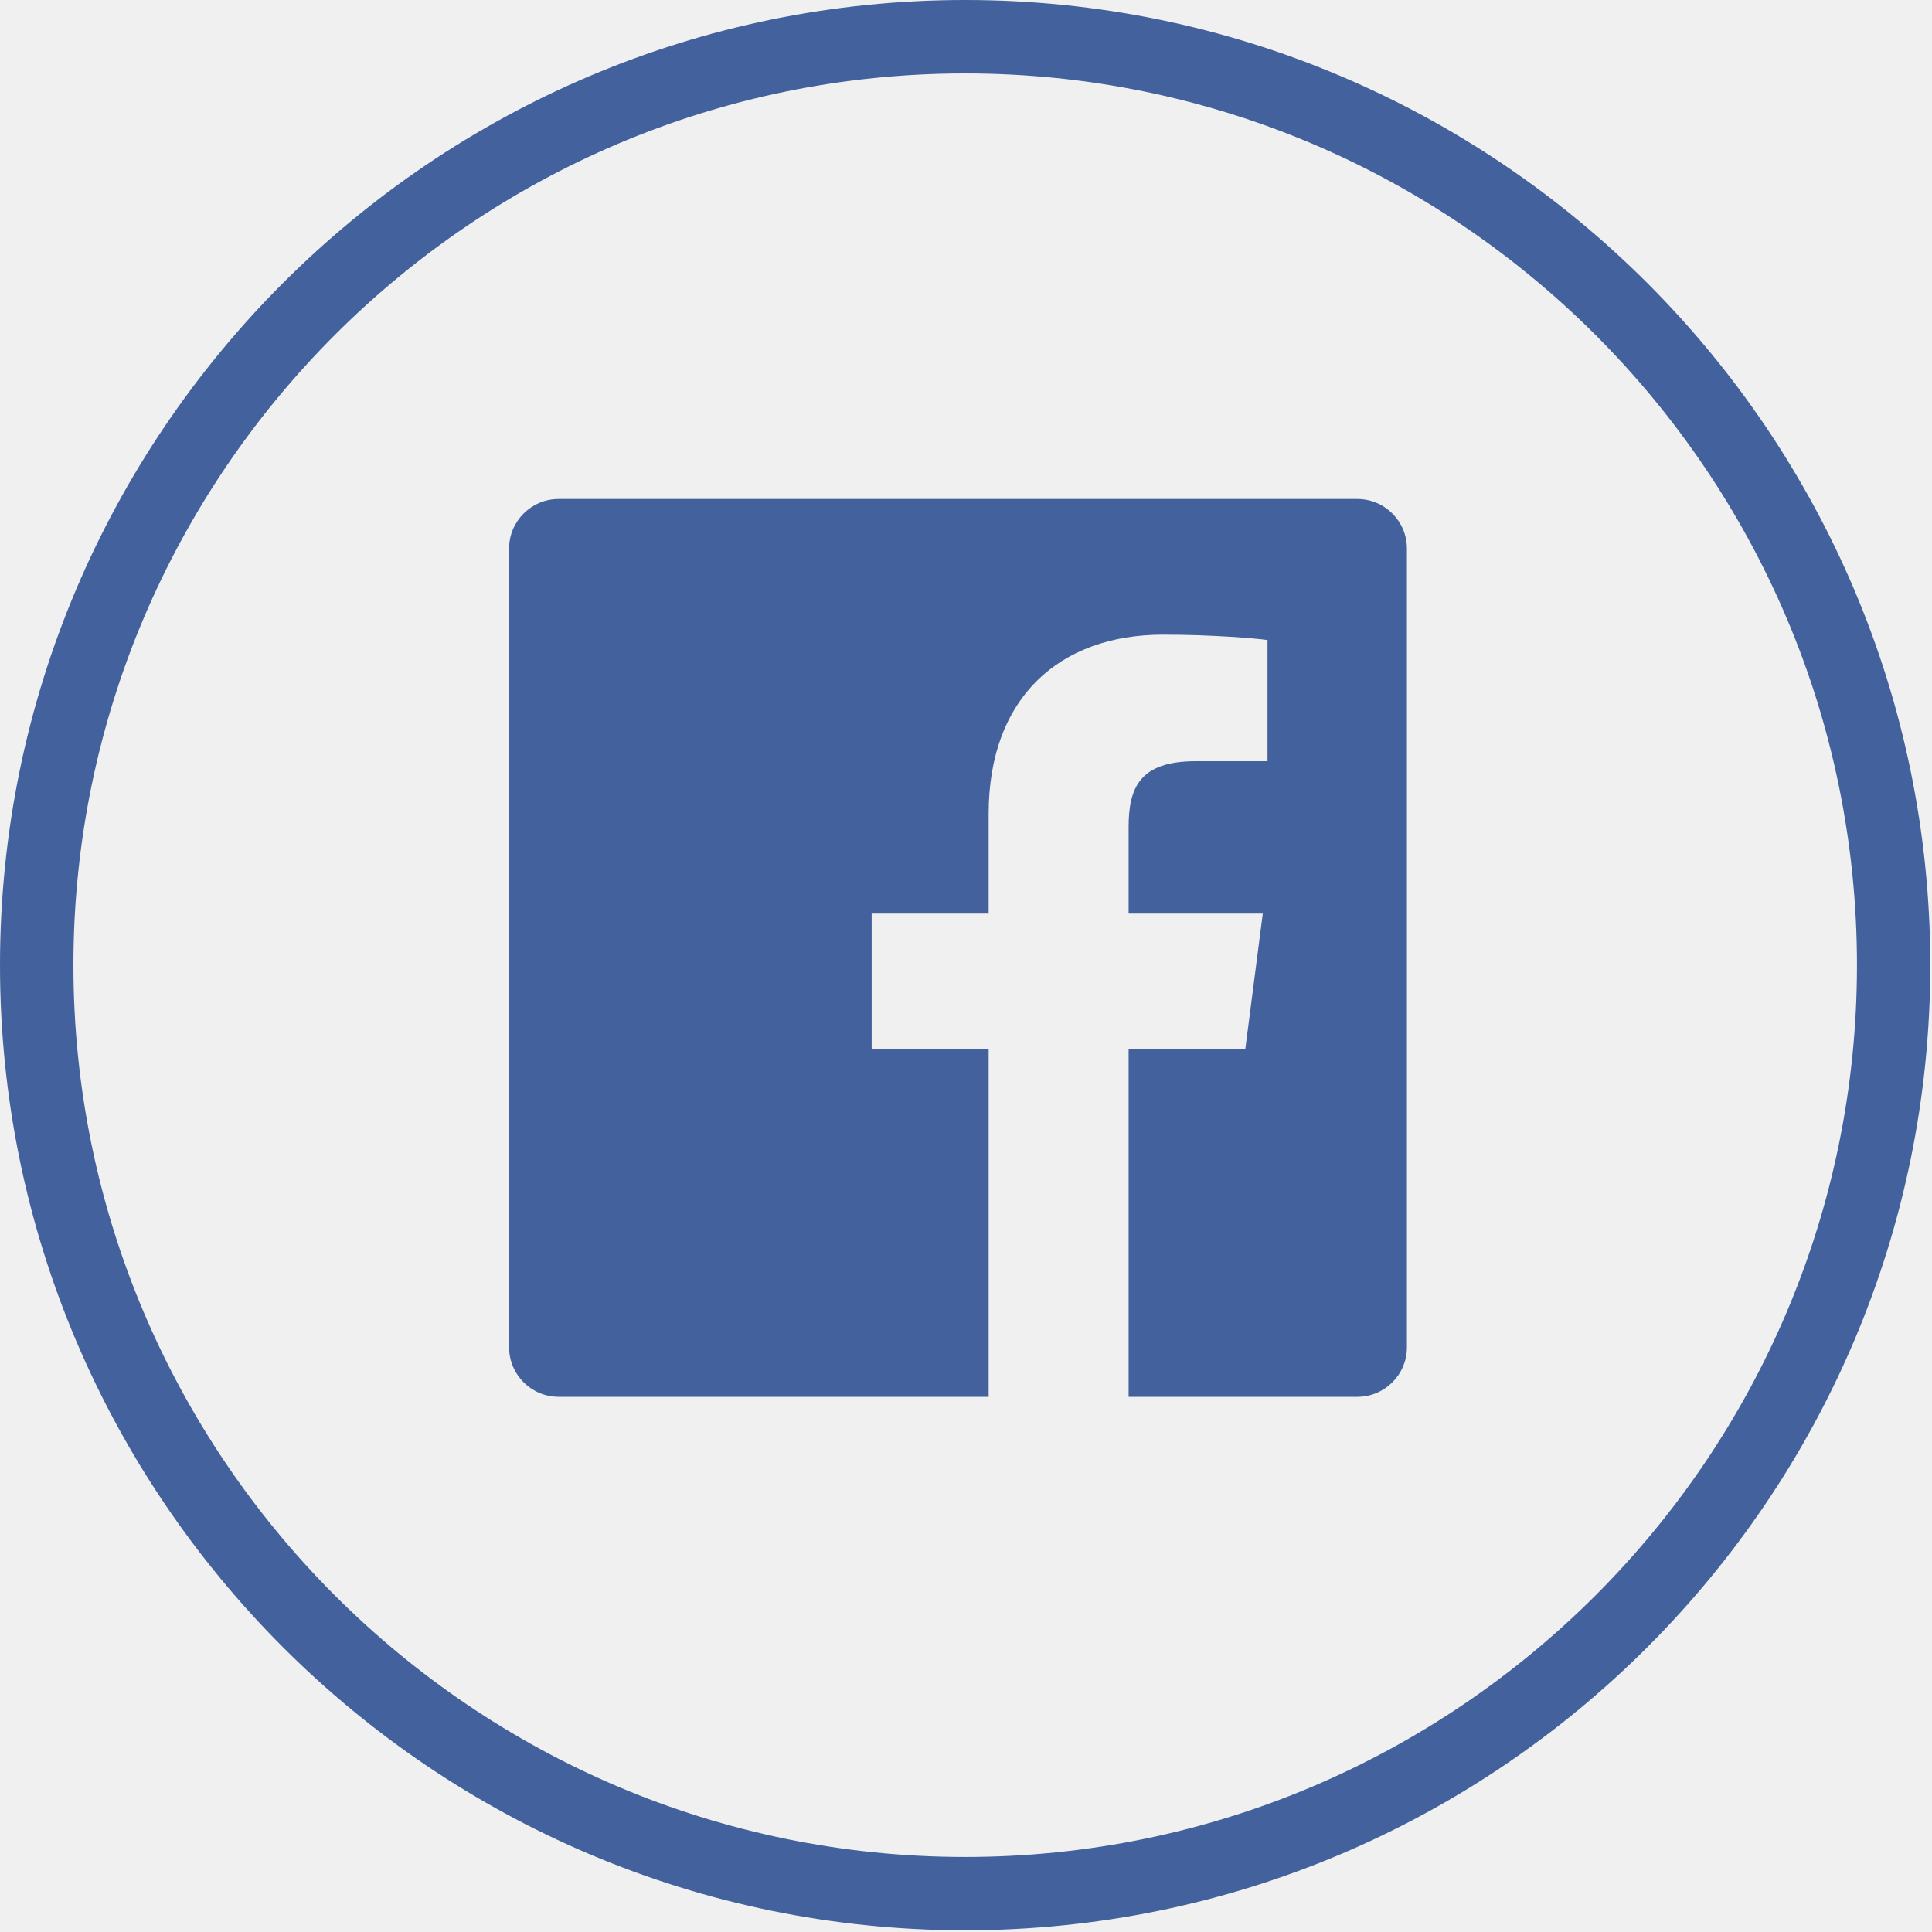
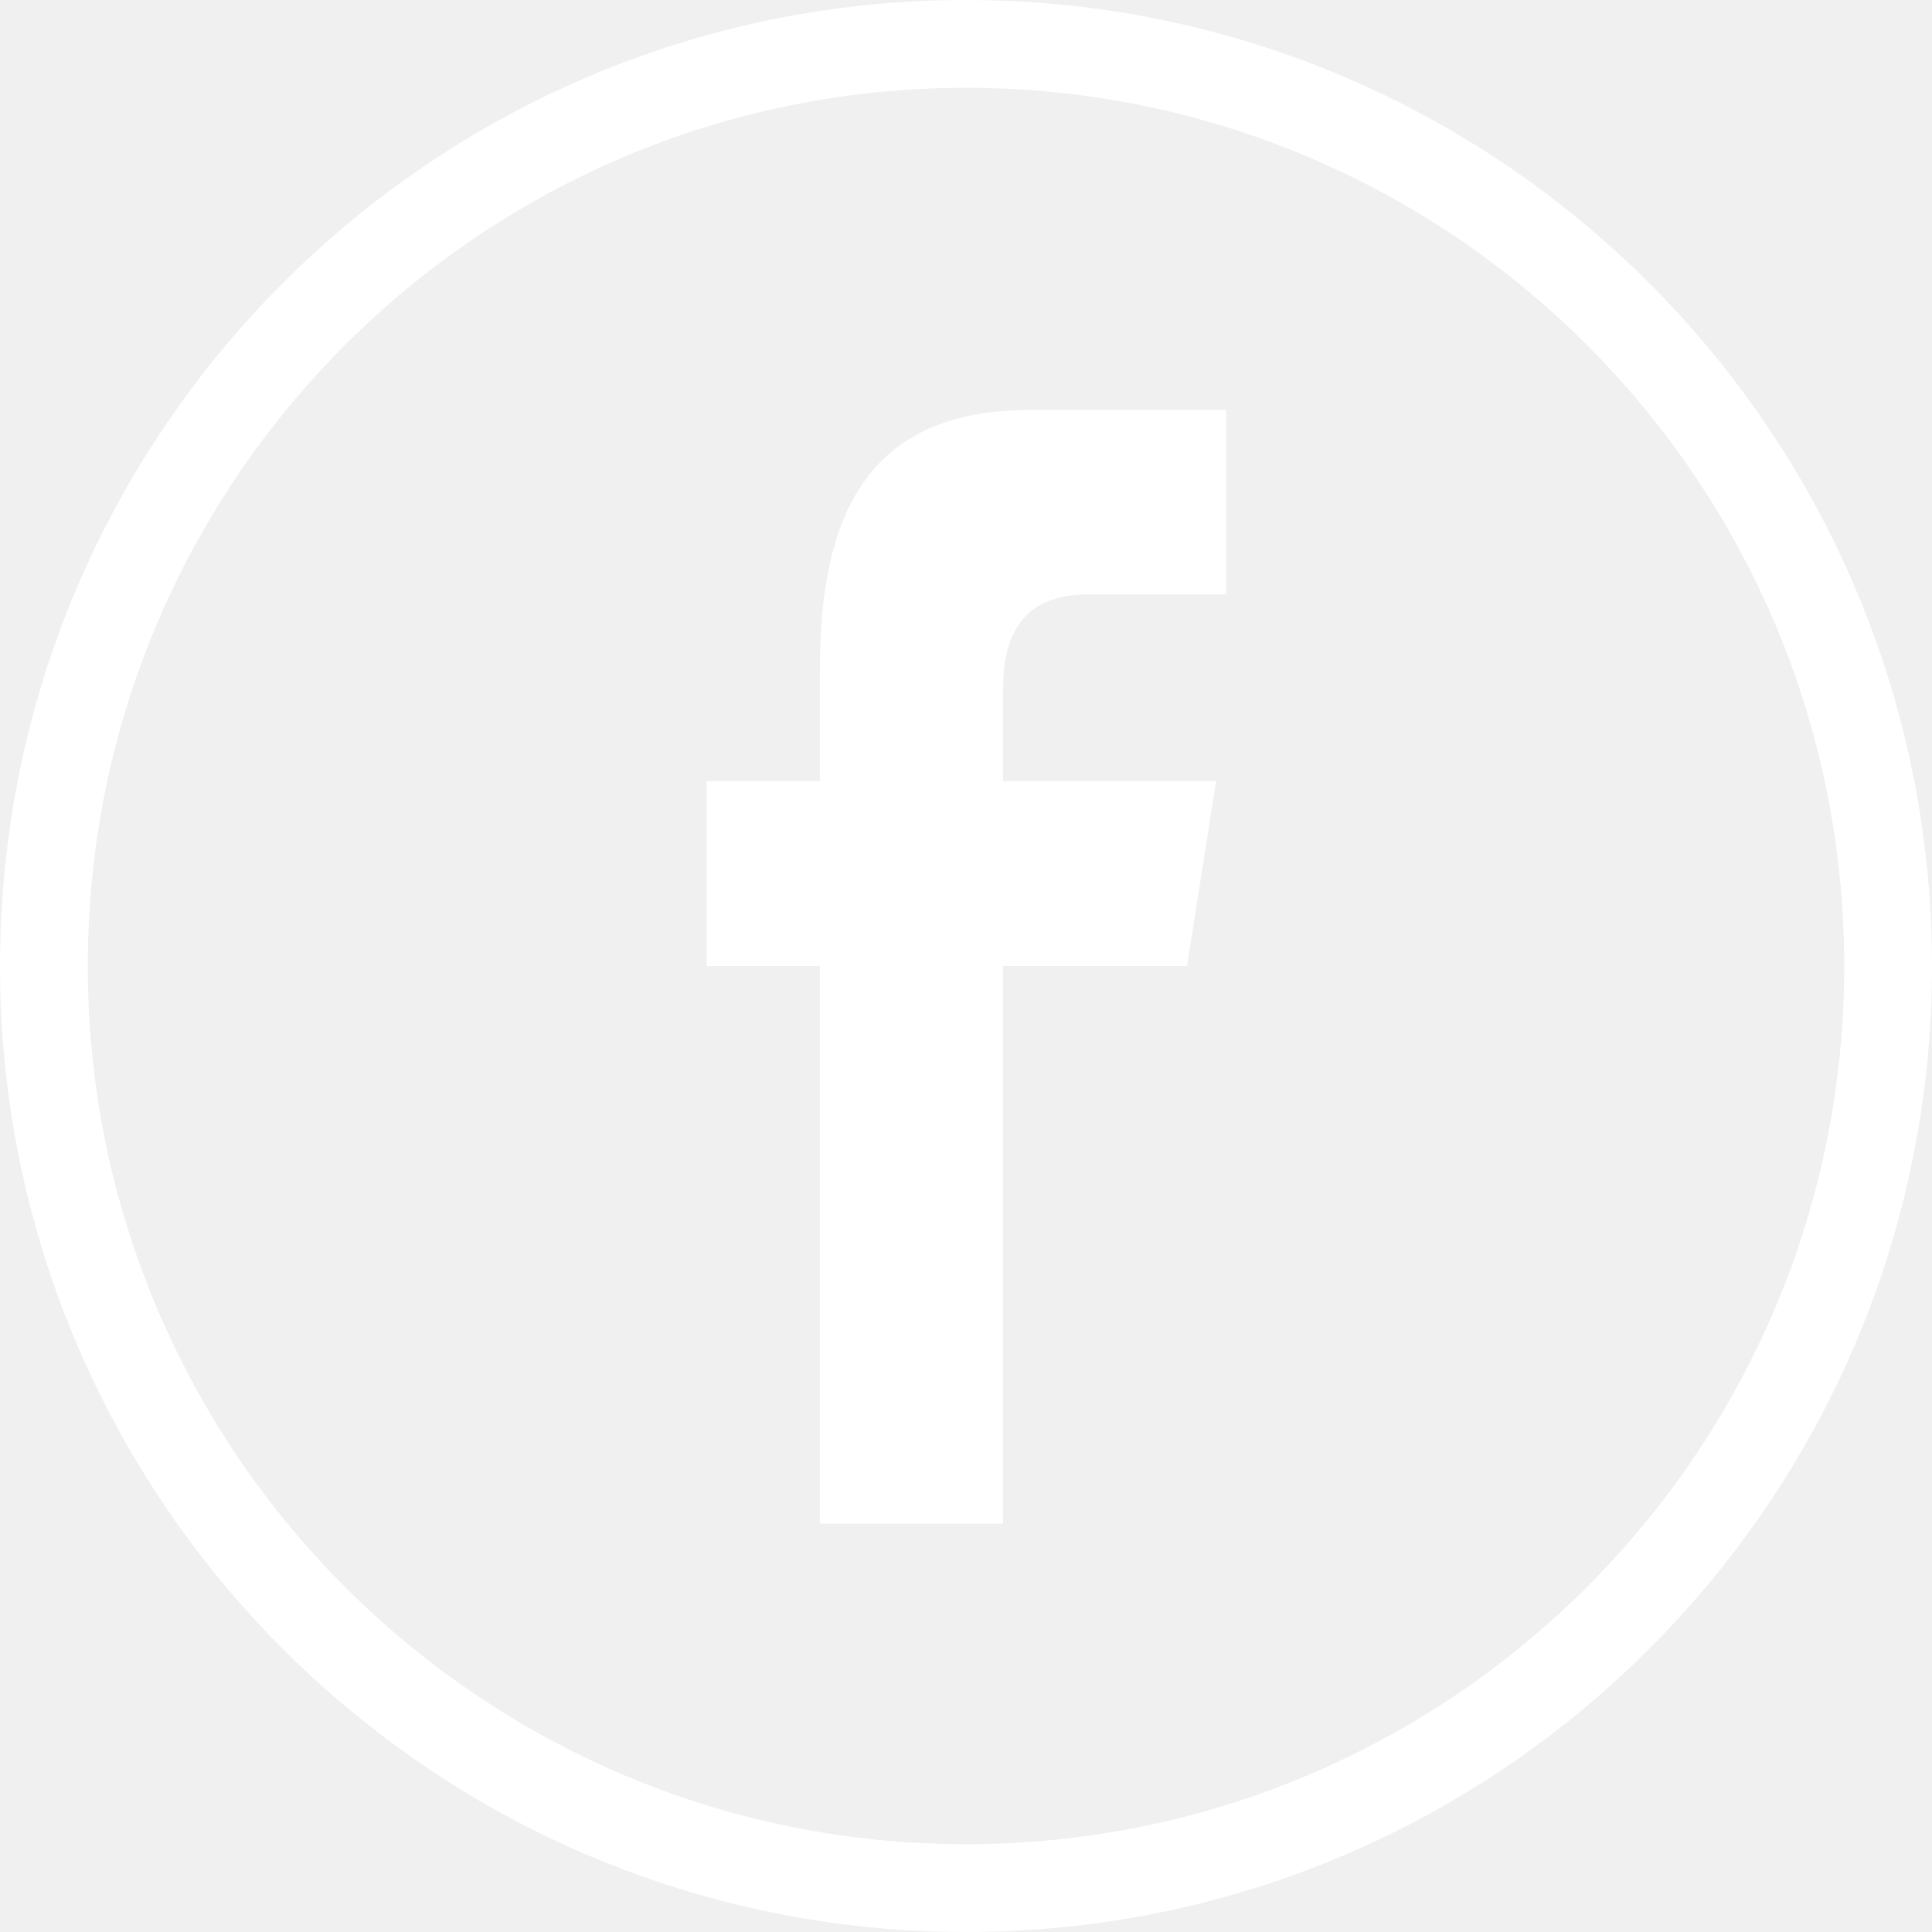
- <svg xmlns="http://www.w3.org/2000/svg" width="18px" height="18px" viewBox="0 0 18 18" version="1.1">
+ <svg xmlns="http://www.w3.org/2000/svg" width="25px" height="25px" viewBox="0 0 25 25" version="1.1">
  <defs />
  <g id="Page-1" stroke="none" stroke-width="1" fill="none" fill-rule="evenodd">
-     <g id="Group" fill="#43619C">
-       <path d="M8.992,17.984 C4.034,17.984 0,13.95 0,8.992 C0,4.034 4.034,0 8.992,0 C13.95,0 17.984,4.034 17.984,8.992 C17.984,13.95 13.95,17.984 8.992,17.984 L8.992,17.984 Z M8.992,0.684 C4.411,0.684 0.684,4.411 0.684,8.992 C0.684,13.574 4.411,17.301 8.992,17.301 C13.573,17.301 17.301,13.574 17.301,8.992 C17.301,4.411 13.573,0.684 8.992,0.684 L8.992,0.684 Z" id="Facebook-Circle" />
-       <path d="M13.108,12.552 C13.108,12.807 12.901,13.014 12.646,13.014 L10.515,13.014 L10.515,9.775 L11.602,9.775 L11.765,8.512 L10.515,8.512 L10.515,7.707 C10.515,7.341 10.616,7.092 11.14,7.092 L11.809,7.092 L11.809,5.963 C11.693,5.947 11.296,5.913 10.835,5.913 C9.871,5.913 9.211,6.501 9.211,7.581 L9.211,8.512 L8.121,8.512 L8.121,9.775 L9.211,9.775 L9.211,13.014 L5.205,13.014 C4.95,13.014 4.743,12.807 4.743,12.552 L4.743,5.111 C4.743,4.856 4.95,4.649 5.205,4.649 L12.646,4.649 C12.901,4.649 13.108,4.856 13.108,5.111 L13.108,12.552" id="Facebook" />
+     <g id="facebook-logo-in-circular-button-outlined-social-symbol" fill-rule="nonzero" fill="#FFFFFF">
+       <path d="M25,12.5 C25,5.597 19.403,0 12.5,0 C5.597,0 0,5.597 0,12.5 C0,19.403 5.597,25 12.5,25 C19.403,25 25,19.403 25,12.5 Z M1.136,12.5 C1.136,6.224 6.224,1.136 12.5,1.136 C18.776,1.136 23.864,6.224 23.864,12.5 C23.864,18.776 18.776,23.864 12.5,23.864 C6.224,23.864 1.136,18.776 1.136,12.5 Z" id="Shape" />
+       <path d="M12.98,19.715 L12.98,12.5 L15.36,12.5 L15.736,10.109 L12.98,10.109 L12.98,8.91 C12.98,8.286 13.184,7.691 14.08,7.691 L15.869,7.691 L15.869,5.305 L13.328,5.305 C11.192,5.305 10.609,6.711 10.609,8.661 L10.609,10.108 L9.143,10.108 L9.143,12.5 L10.609,12.5 L10.609,19.715 L12.98,19.715 L12.98,19.715 Z" id="Shape" />
    </g>
  </g>
</svg>
